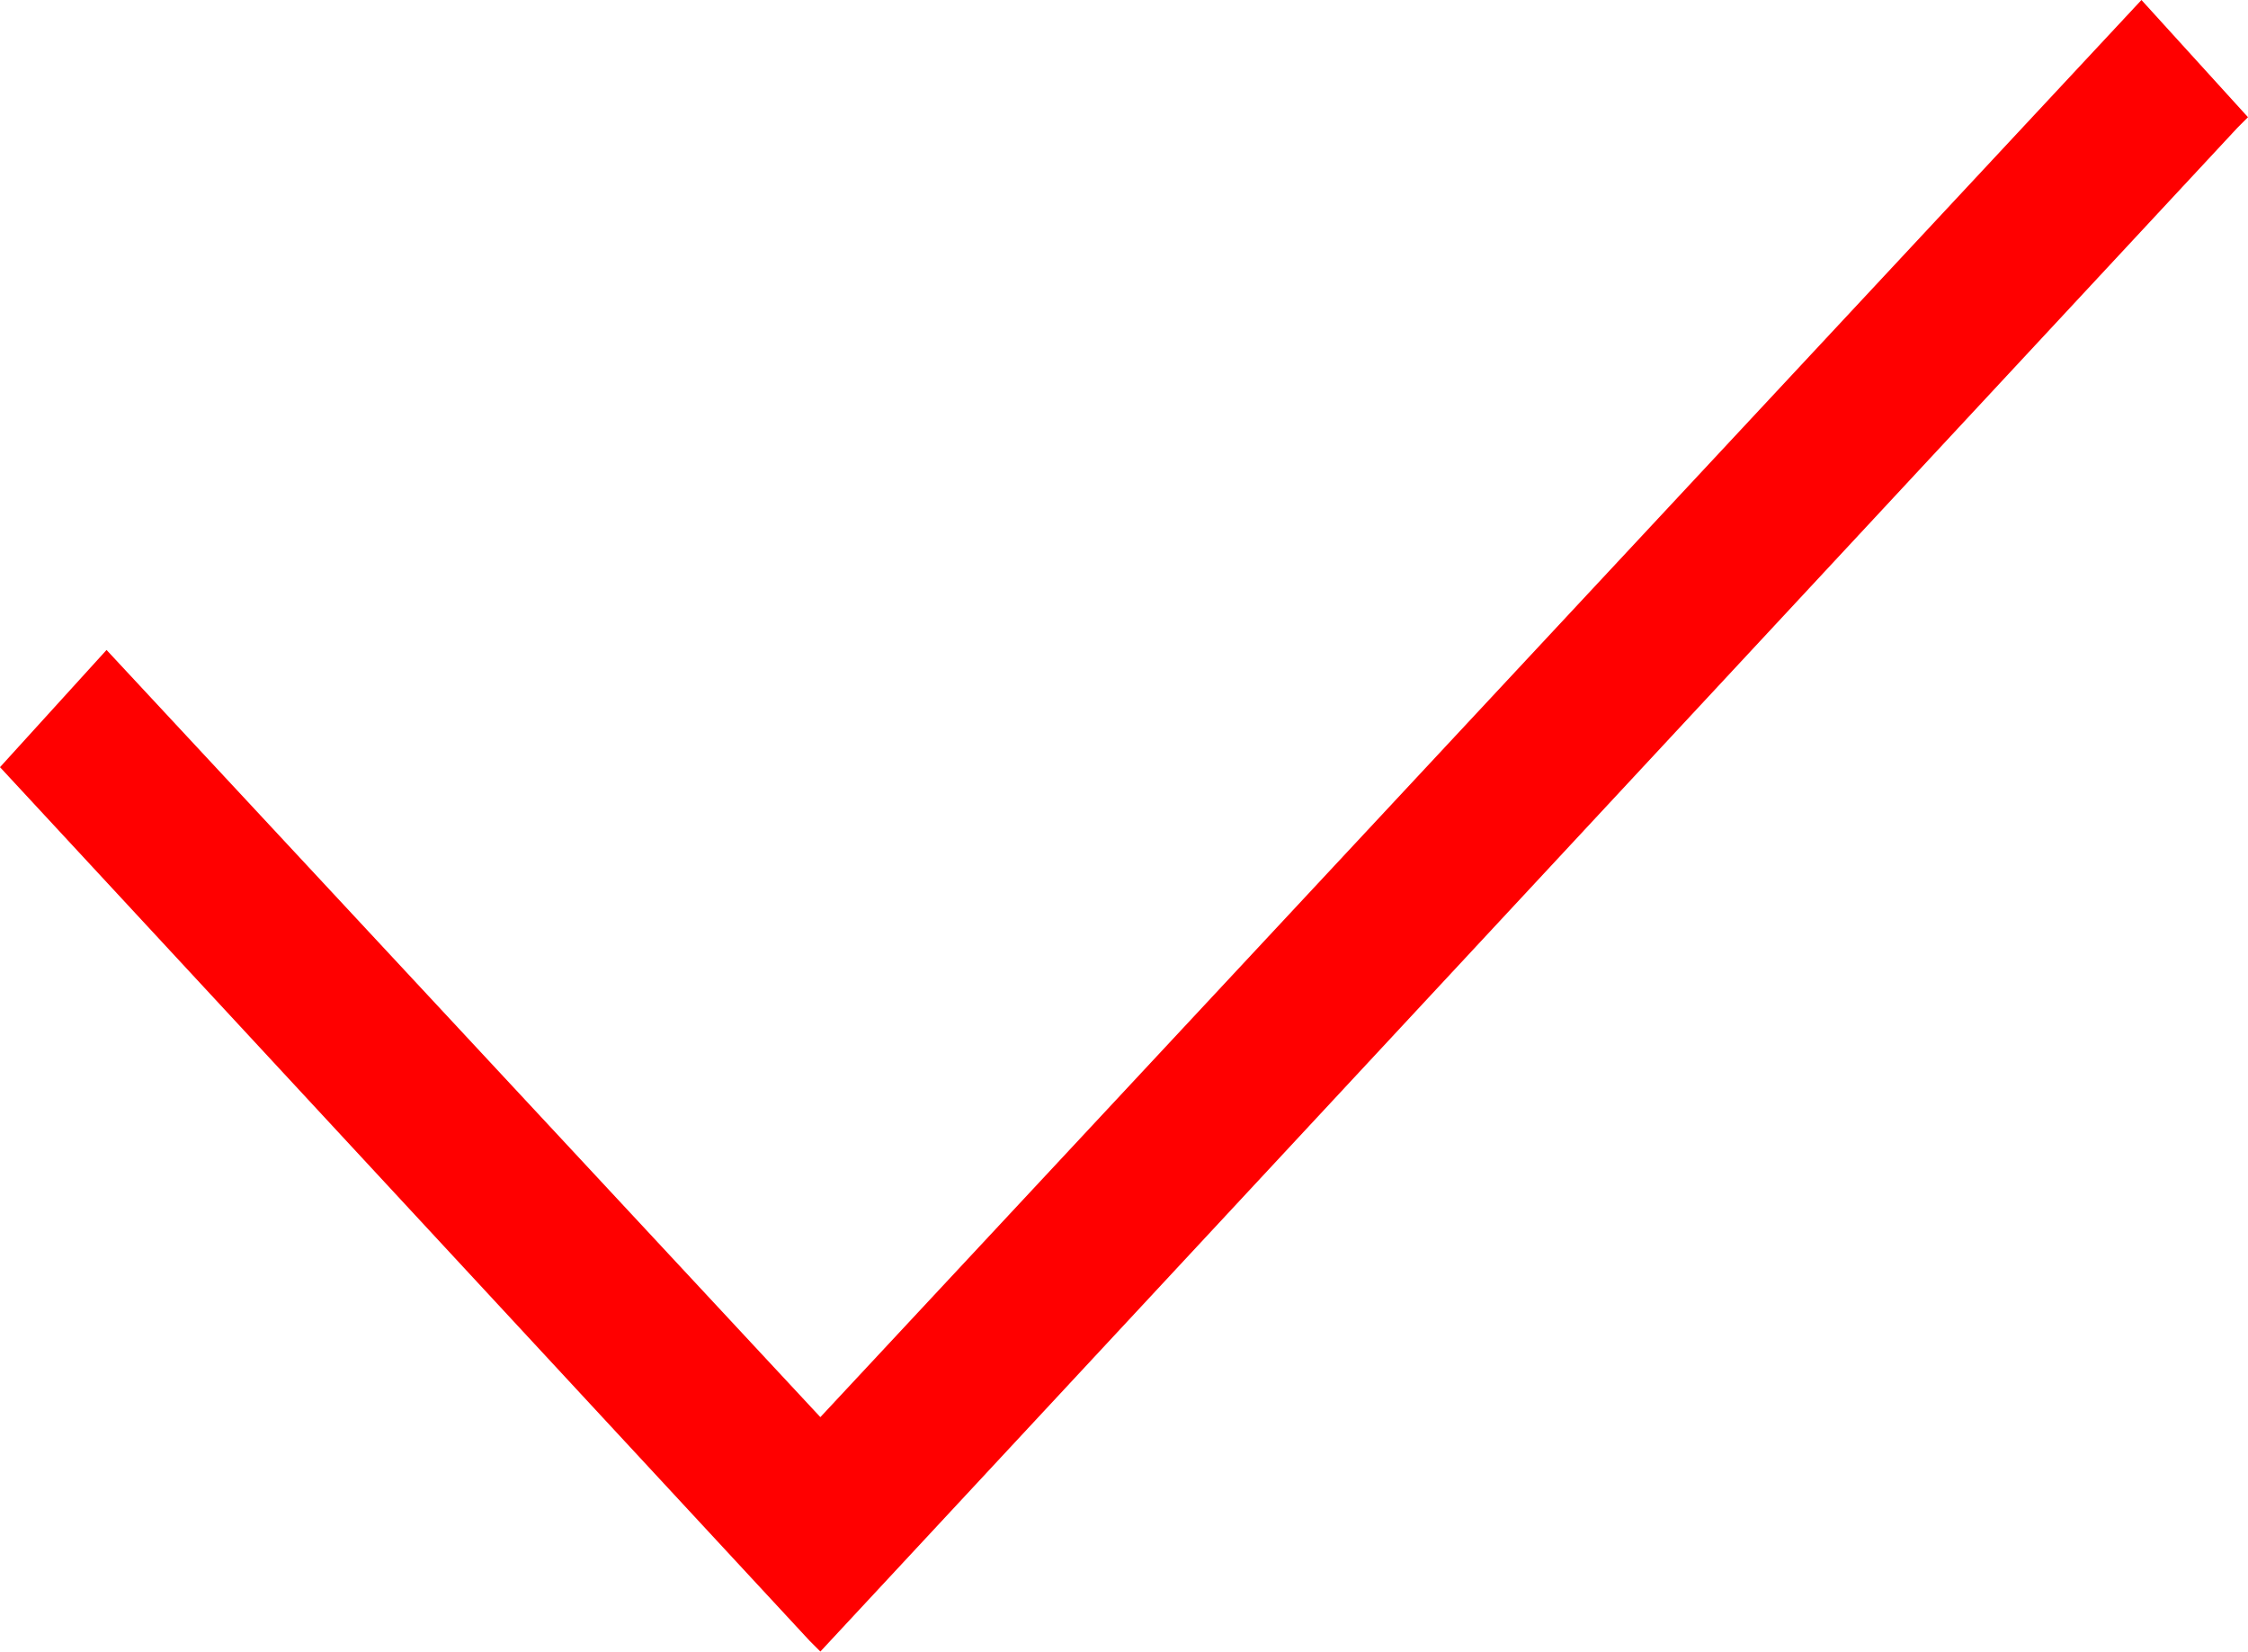
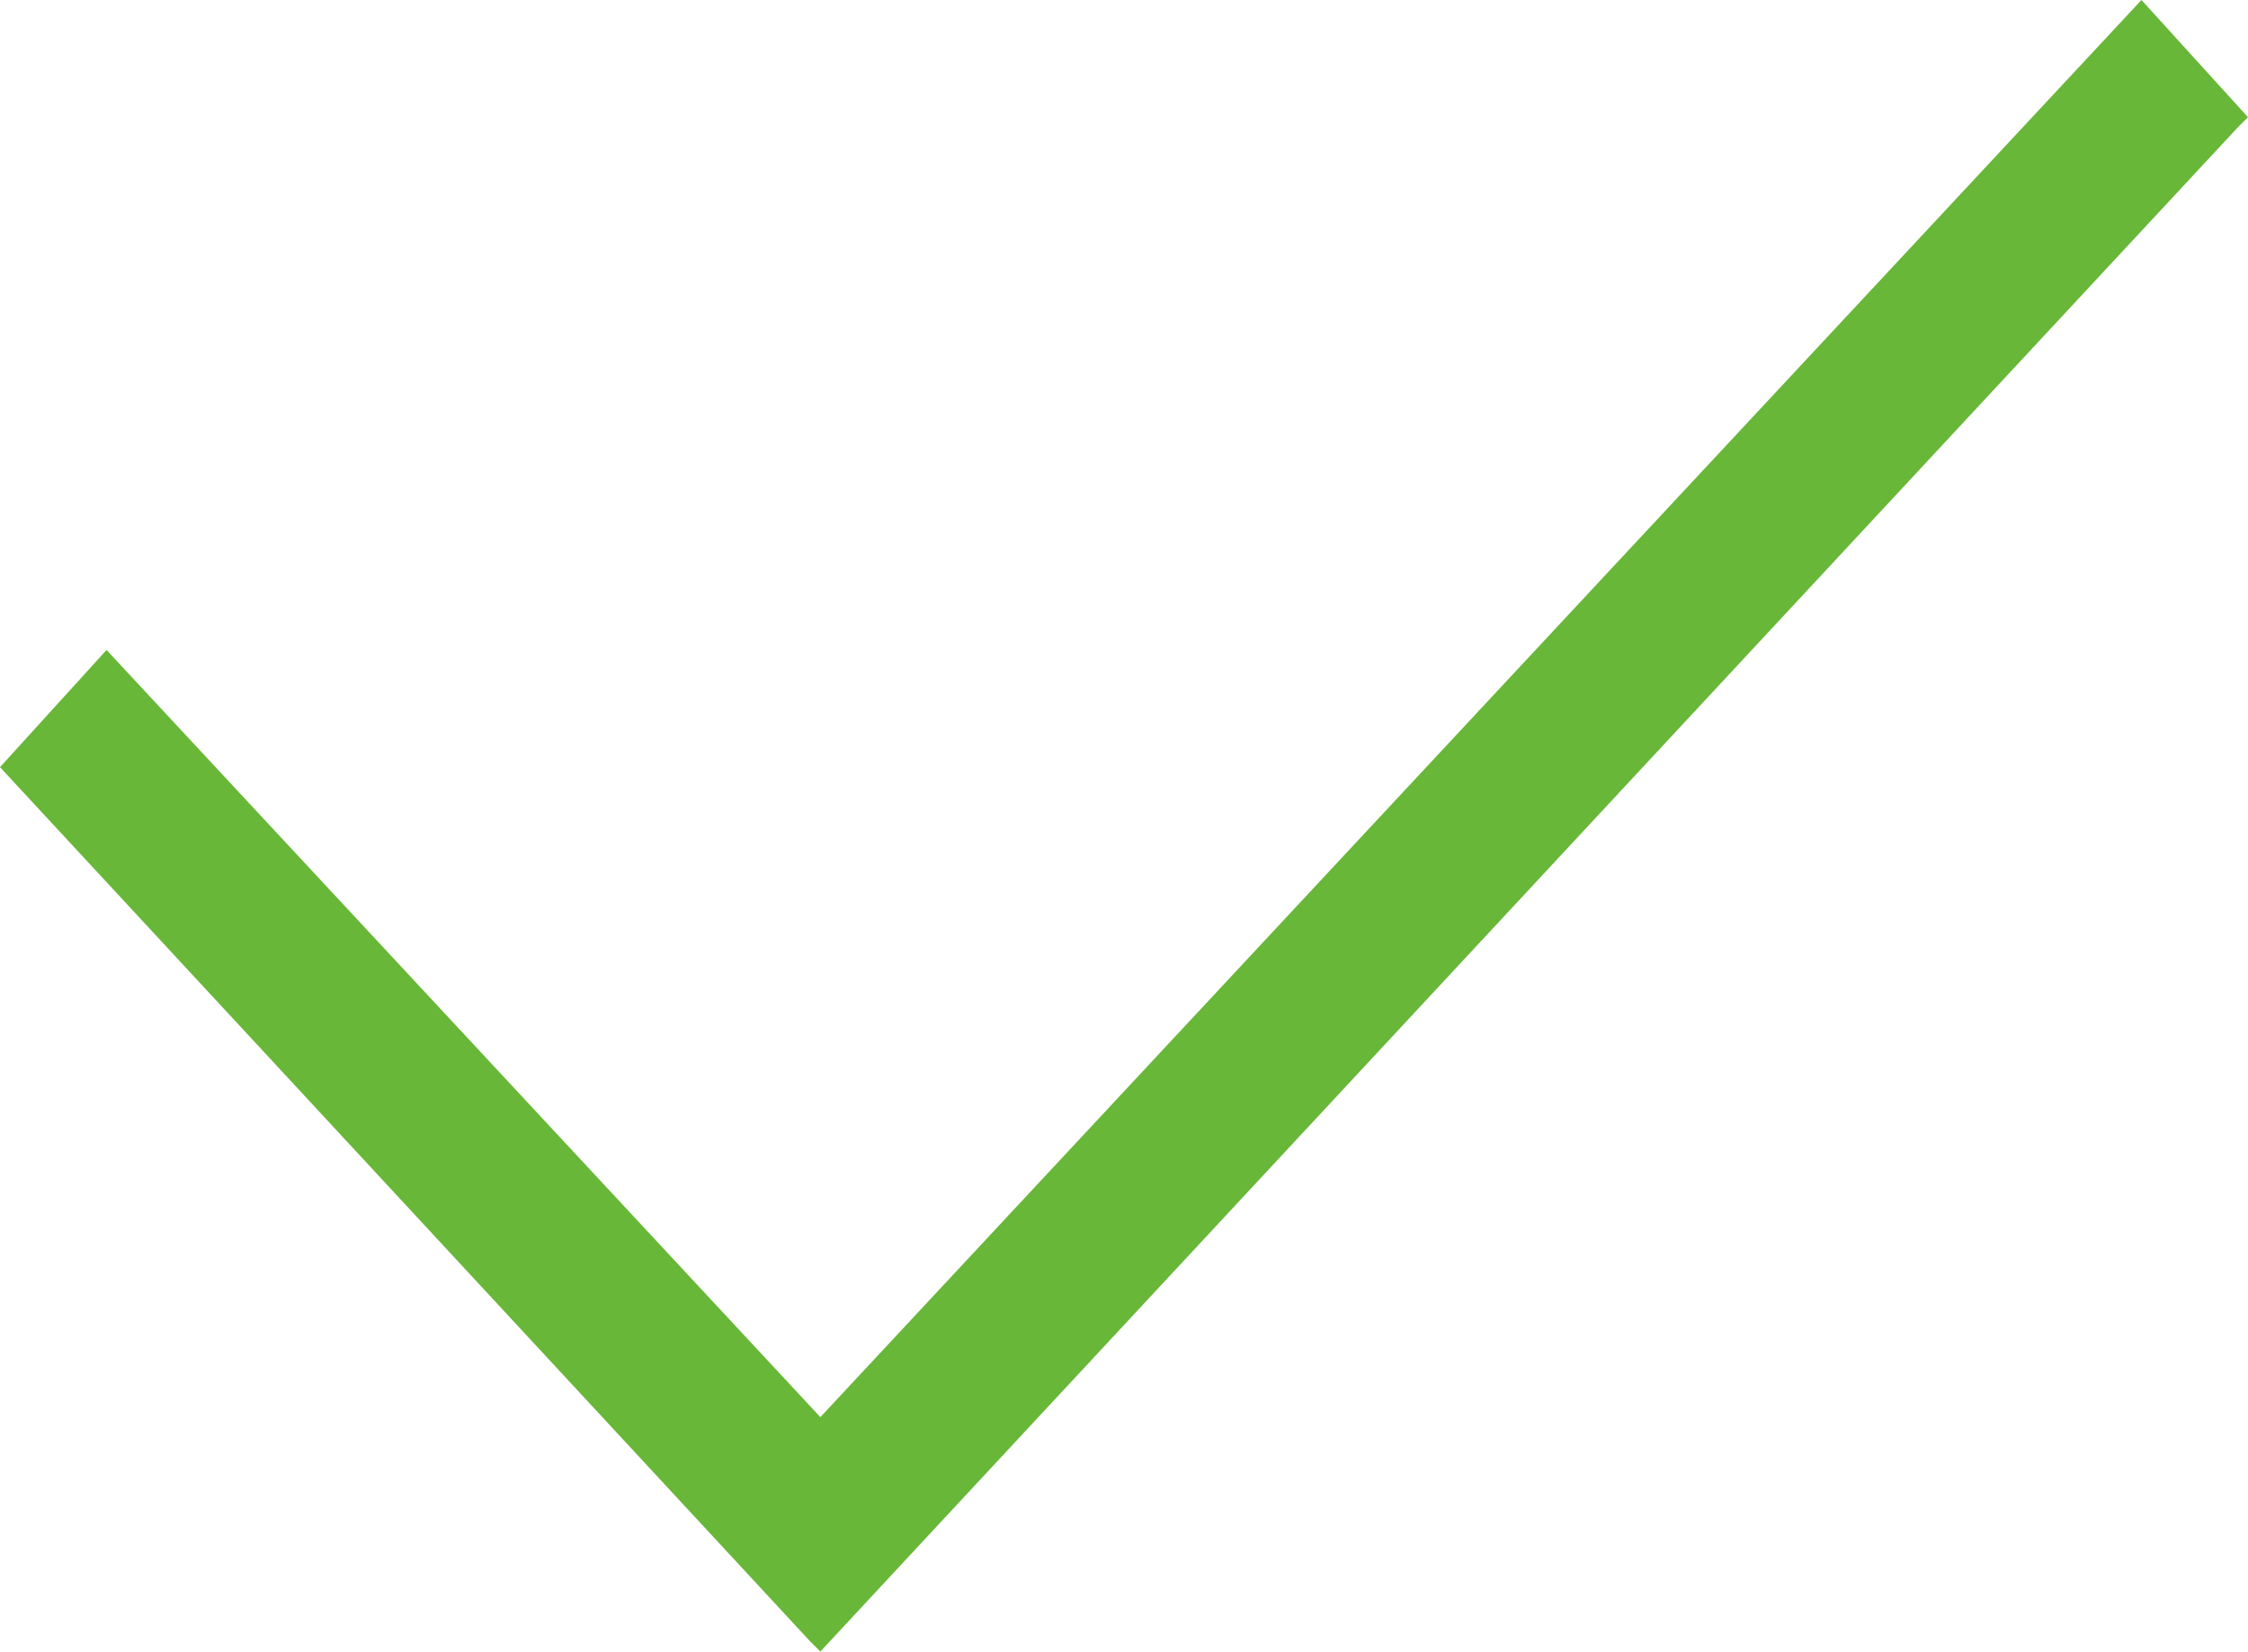
- <svg xmlns="http://www.w3.org/2000/svg" version="1.1" id="Layer_1" x="0px" y="0px" viewBox="0 0 21.1 15.5" style="enable-background:new 0 0 21.1 15.5;" xml:space="preserve" fill="red">
+ <svg xmlns="http://www.w3.org/2000/svg" version="1.1" id="Layer_1" x="0px" y="0px" viewBox="0 0 21.1 15.5" style="enable-background:new 0 0 21.1 15.5; fill: #68b738;" xml:space="preserve">
  <polygon points="20.1,0 7.7,13.3 1,6.1 0,7.2 7.6,15.4 7.7,15.5 21,1.2 21.1,1.1 " />
</svg>
